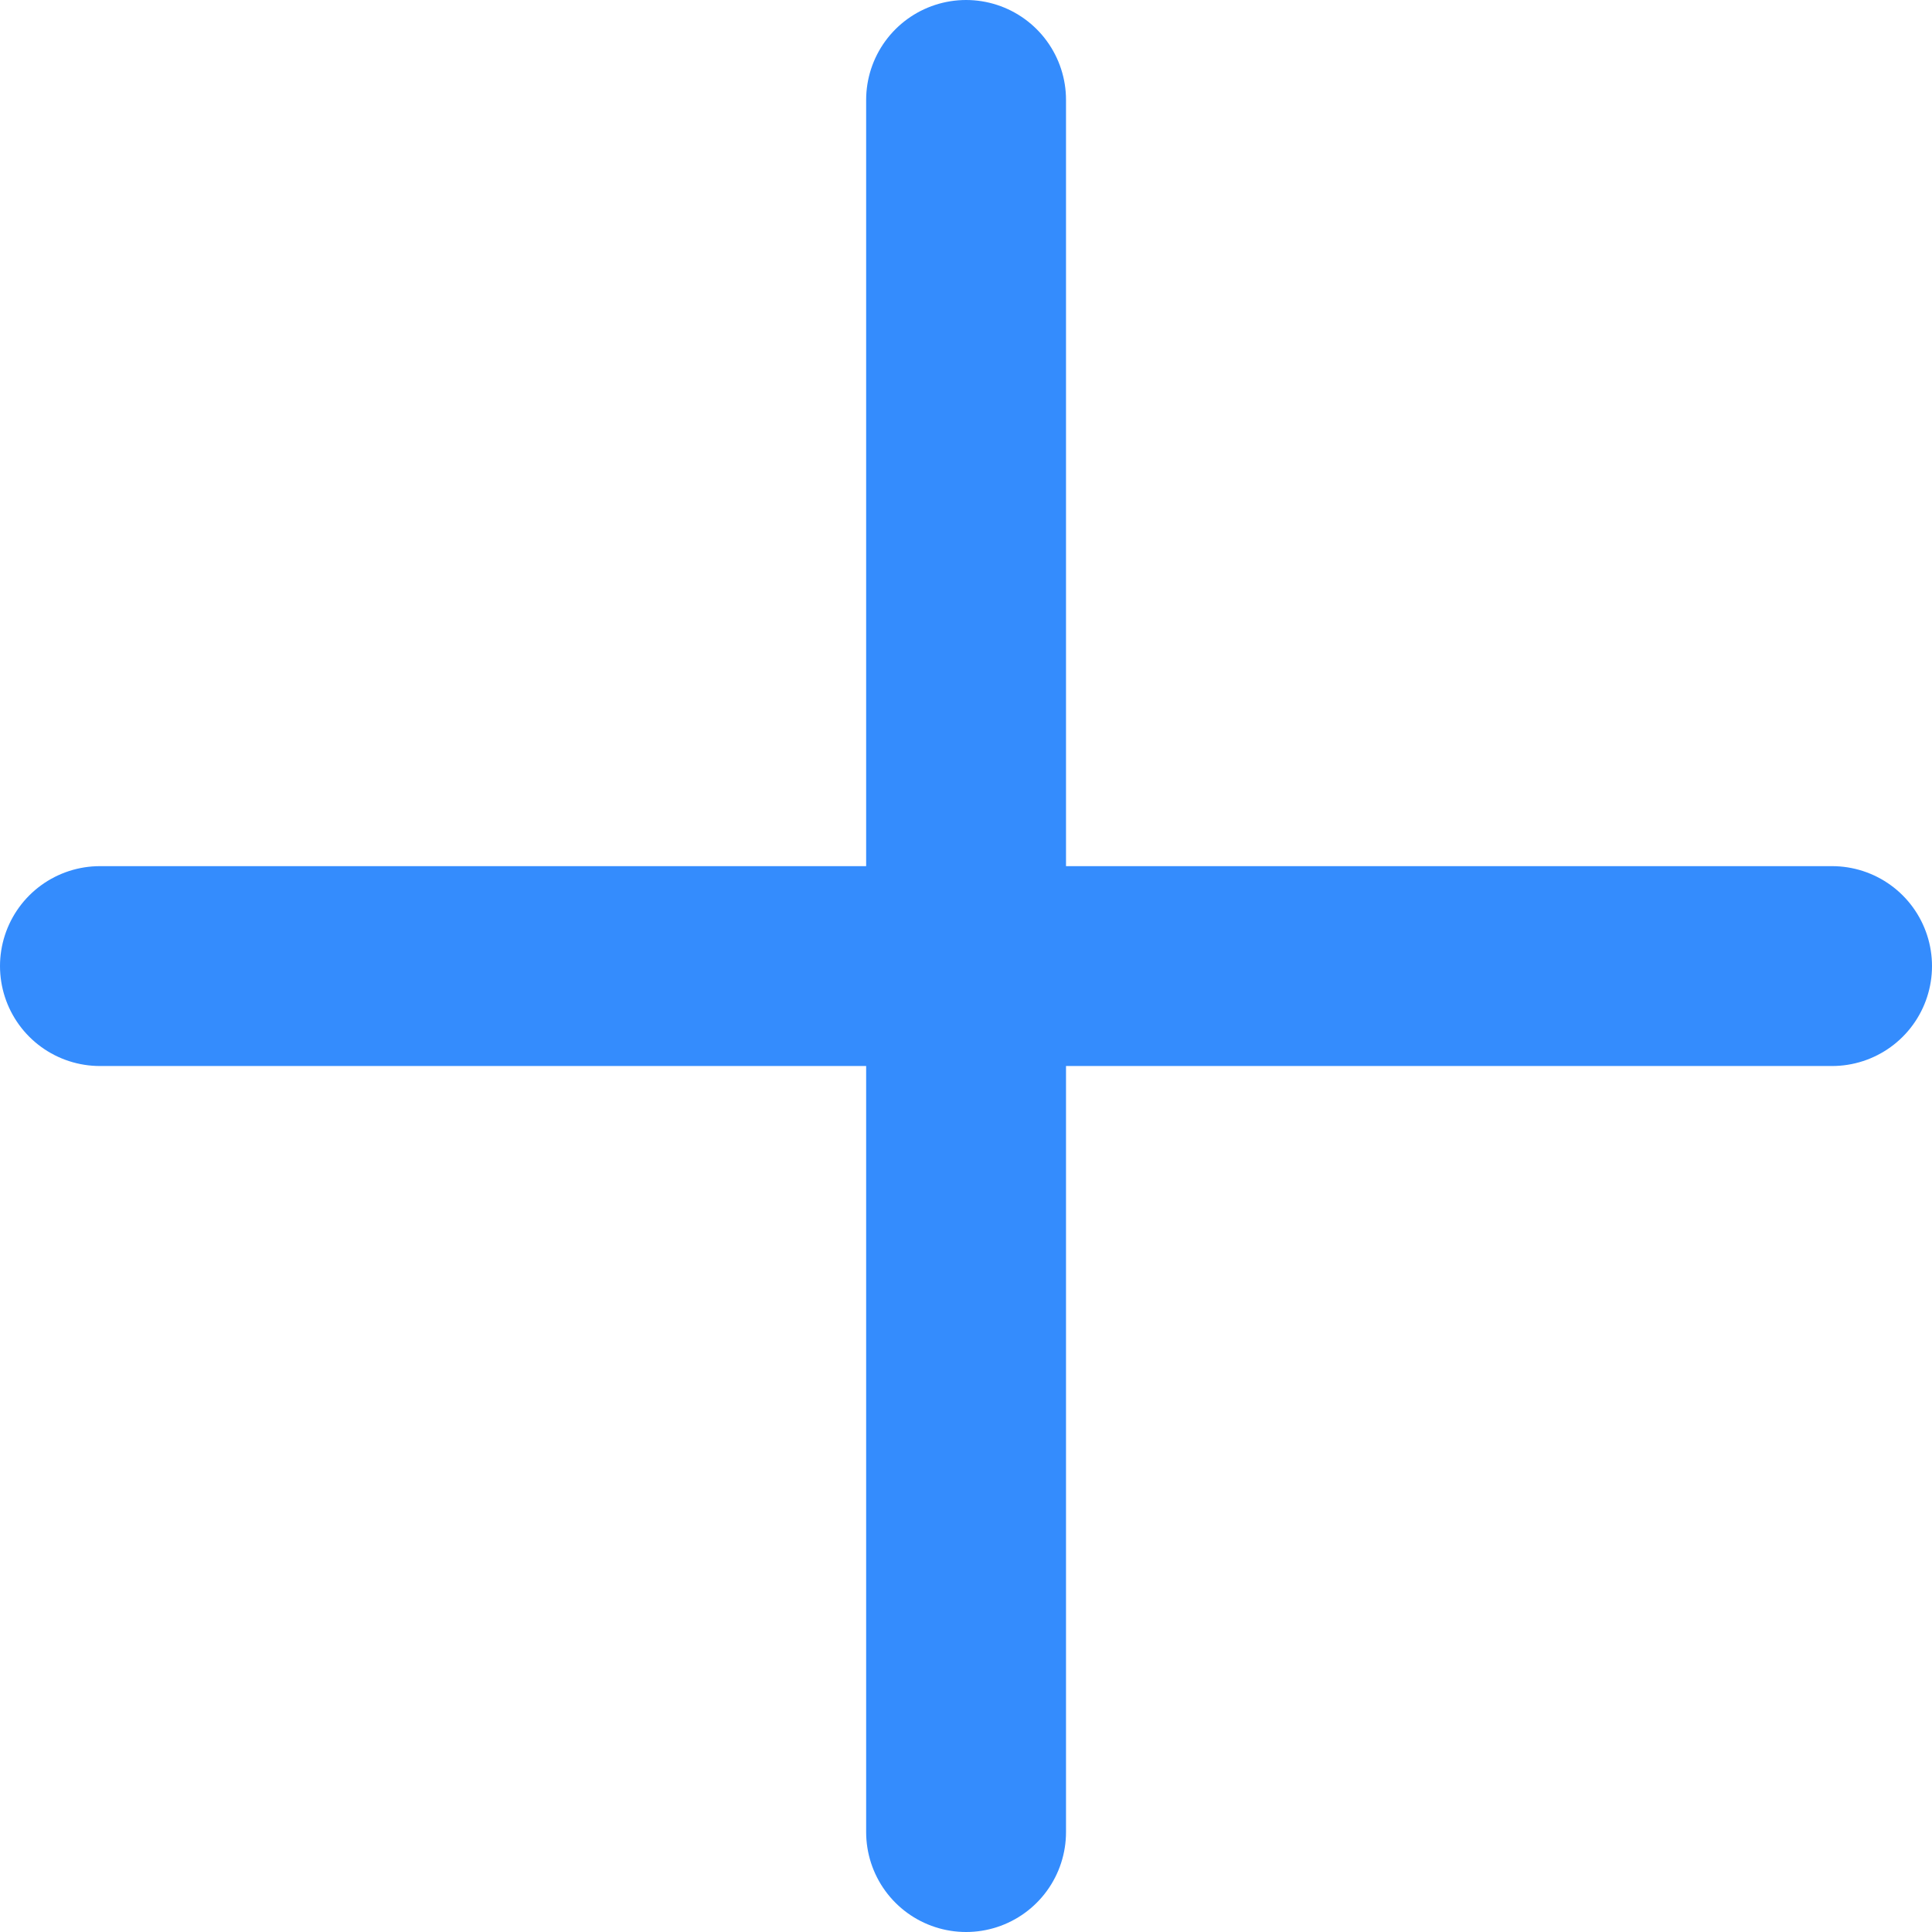
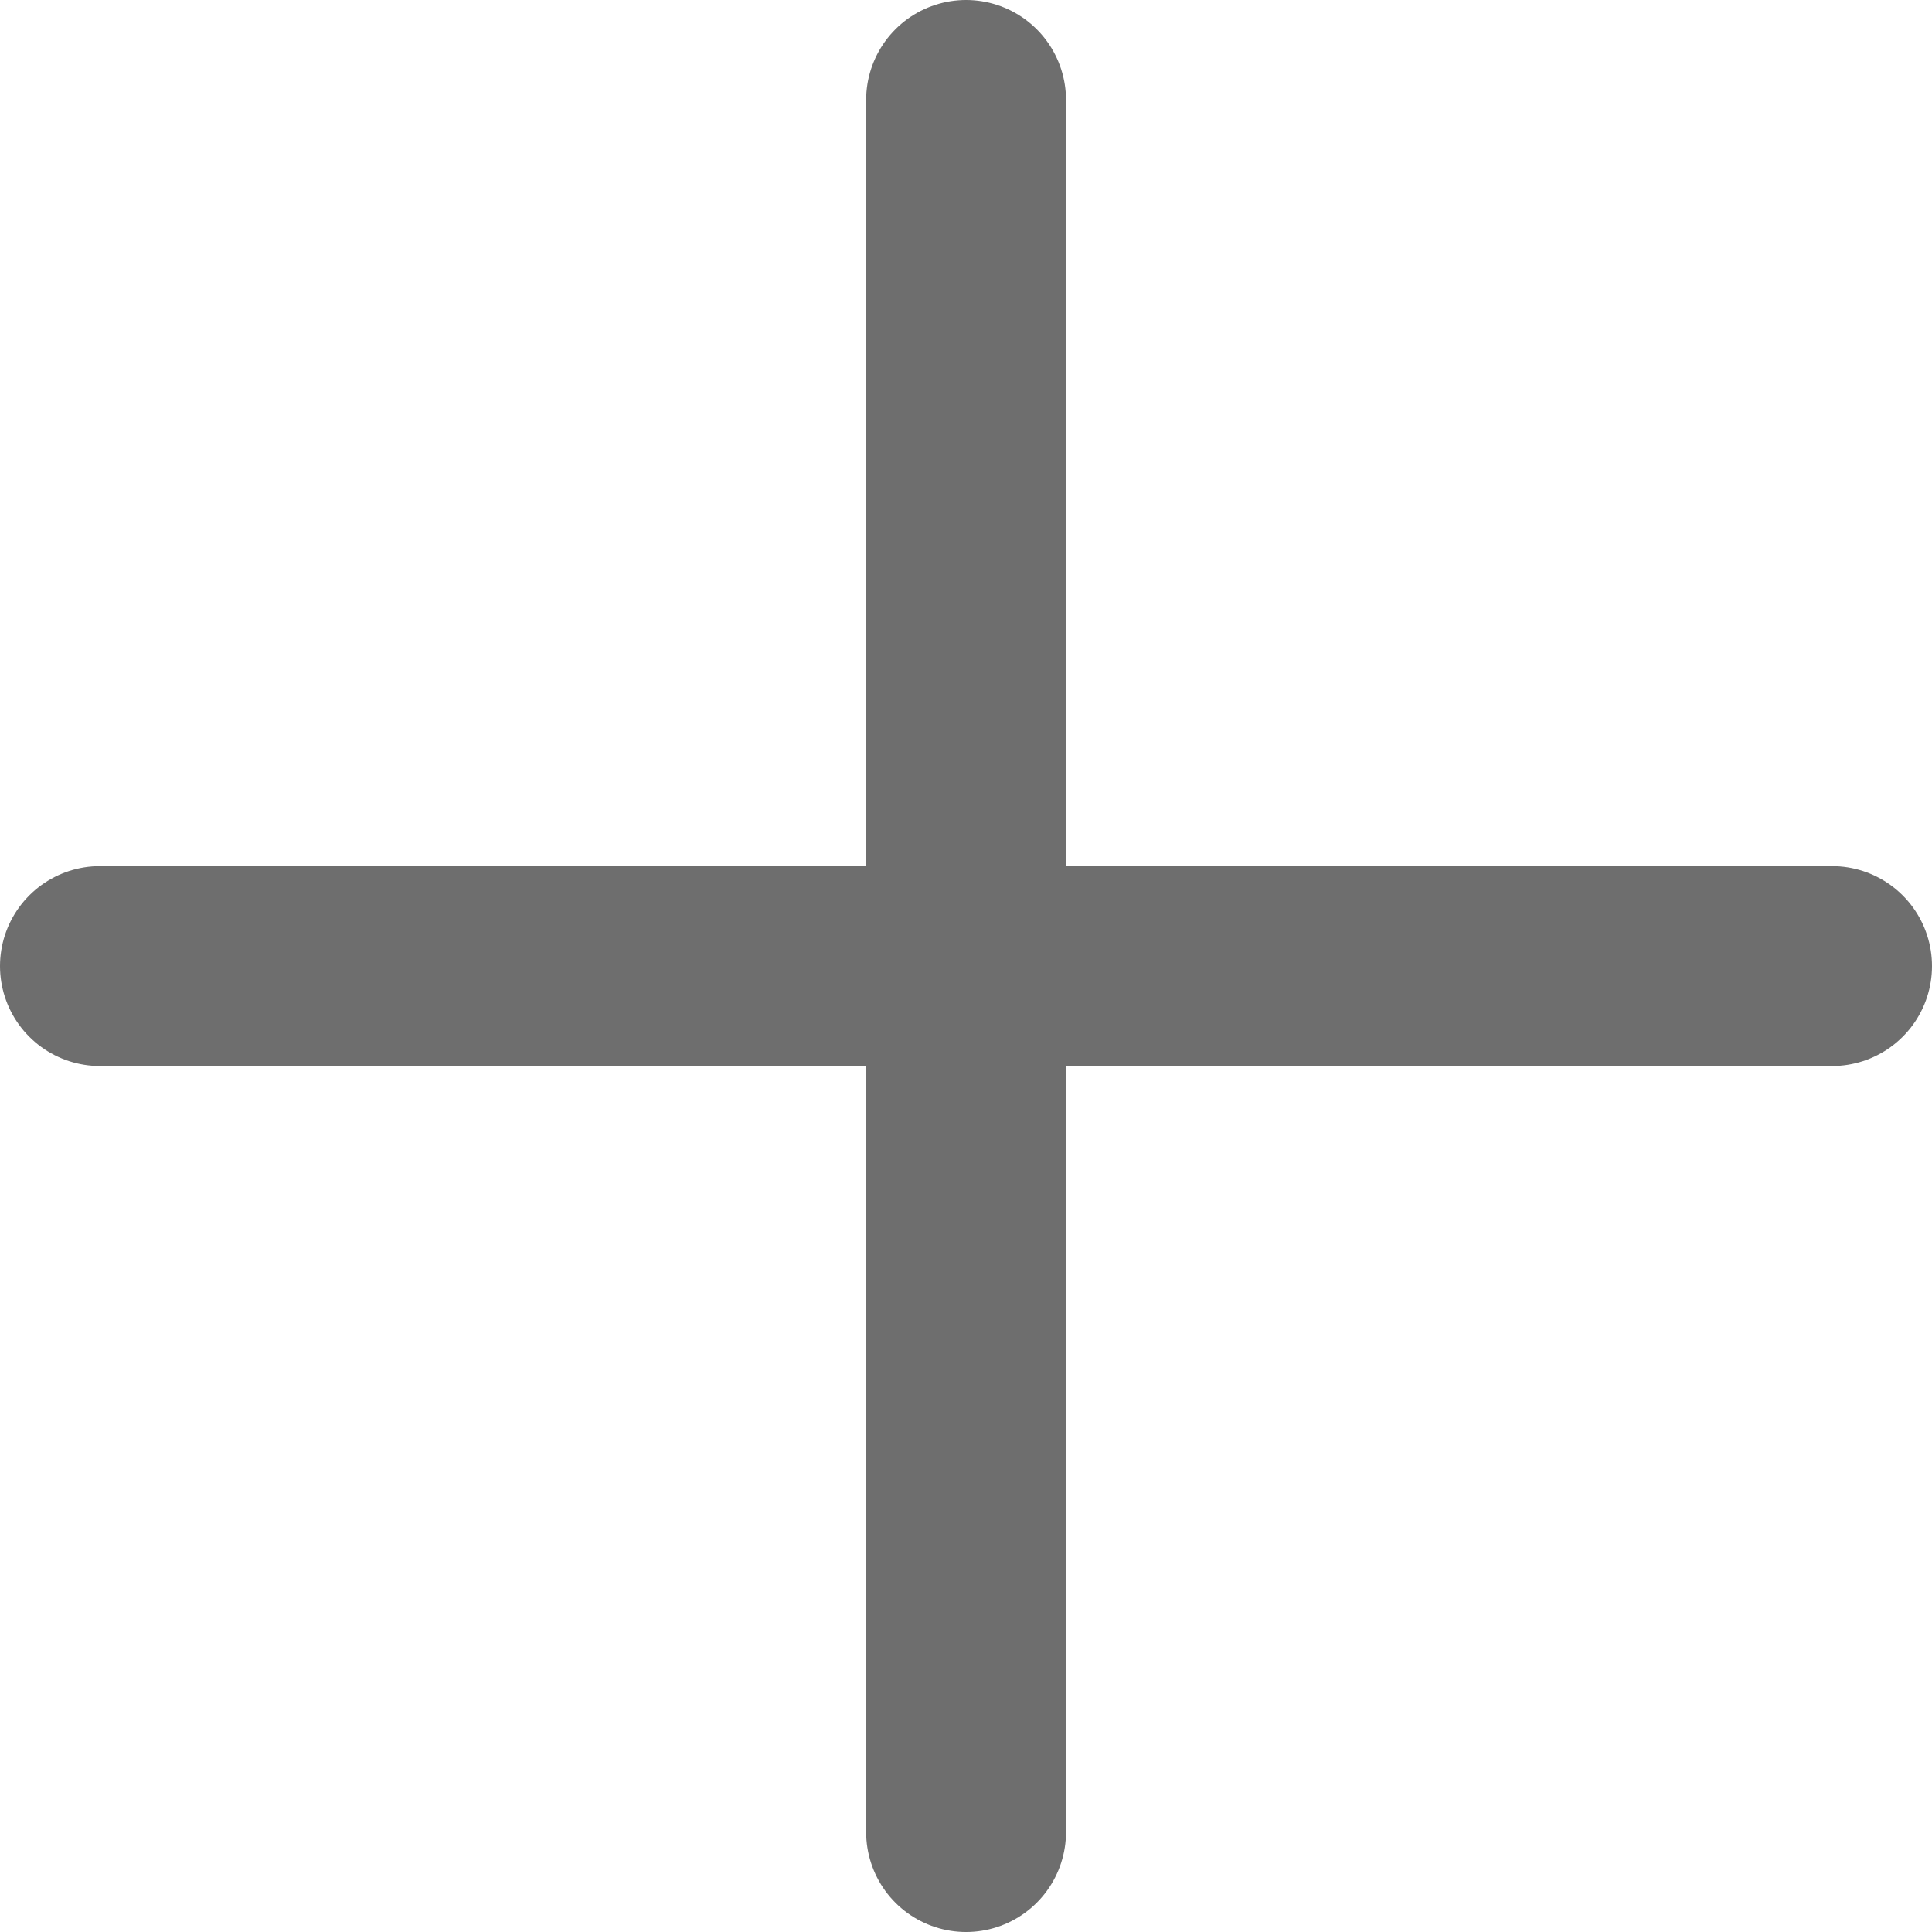
<svg xmlns="http://www.w3.org/2000/svg" width="12.083px" height="12.083px" viewBox="0 0 12.083 12.083" version="1.1">
  <g id="Artboards" stroke="none" stroke-width="1" fill="none" fill-rule="evenodd">
    <g id="Segmentation---assets" transform="translate(-78.875, -64.375)">
      <g id="icon-add" transform="translate(75, 60)">
        <rect id="Rectangle" x="0" y="0" width="20" height="20" />
-         <g id="Group-18" transform="translate(4.5, 5)" stroke="#348CFD" stroke-linecap="round" stroke-linejoin="round" stroke-width="1.25">
+         <g id="Group-18" transform="translate(4.5, 5)" stroke="#6E6E6E" stroke-linecap="round" stroke-linejoin="round" stroke-width="1.25">
          <line x1="5.417" y1="0" x2="5.417" y2="10.833" id="Path" />
          <line x1="10.833" y1="5.417" x2="0" y2="5.417" id="Path" />
        </g>
      </g>
    </g>
  </g>
</svg>
